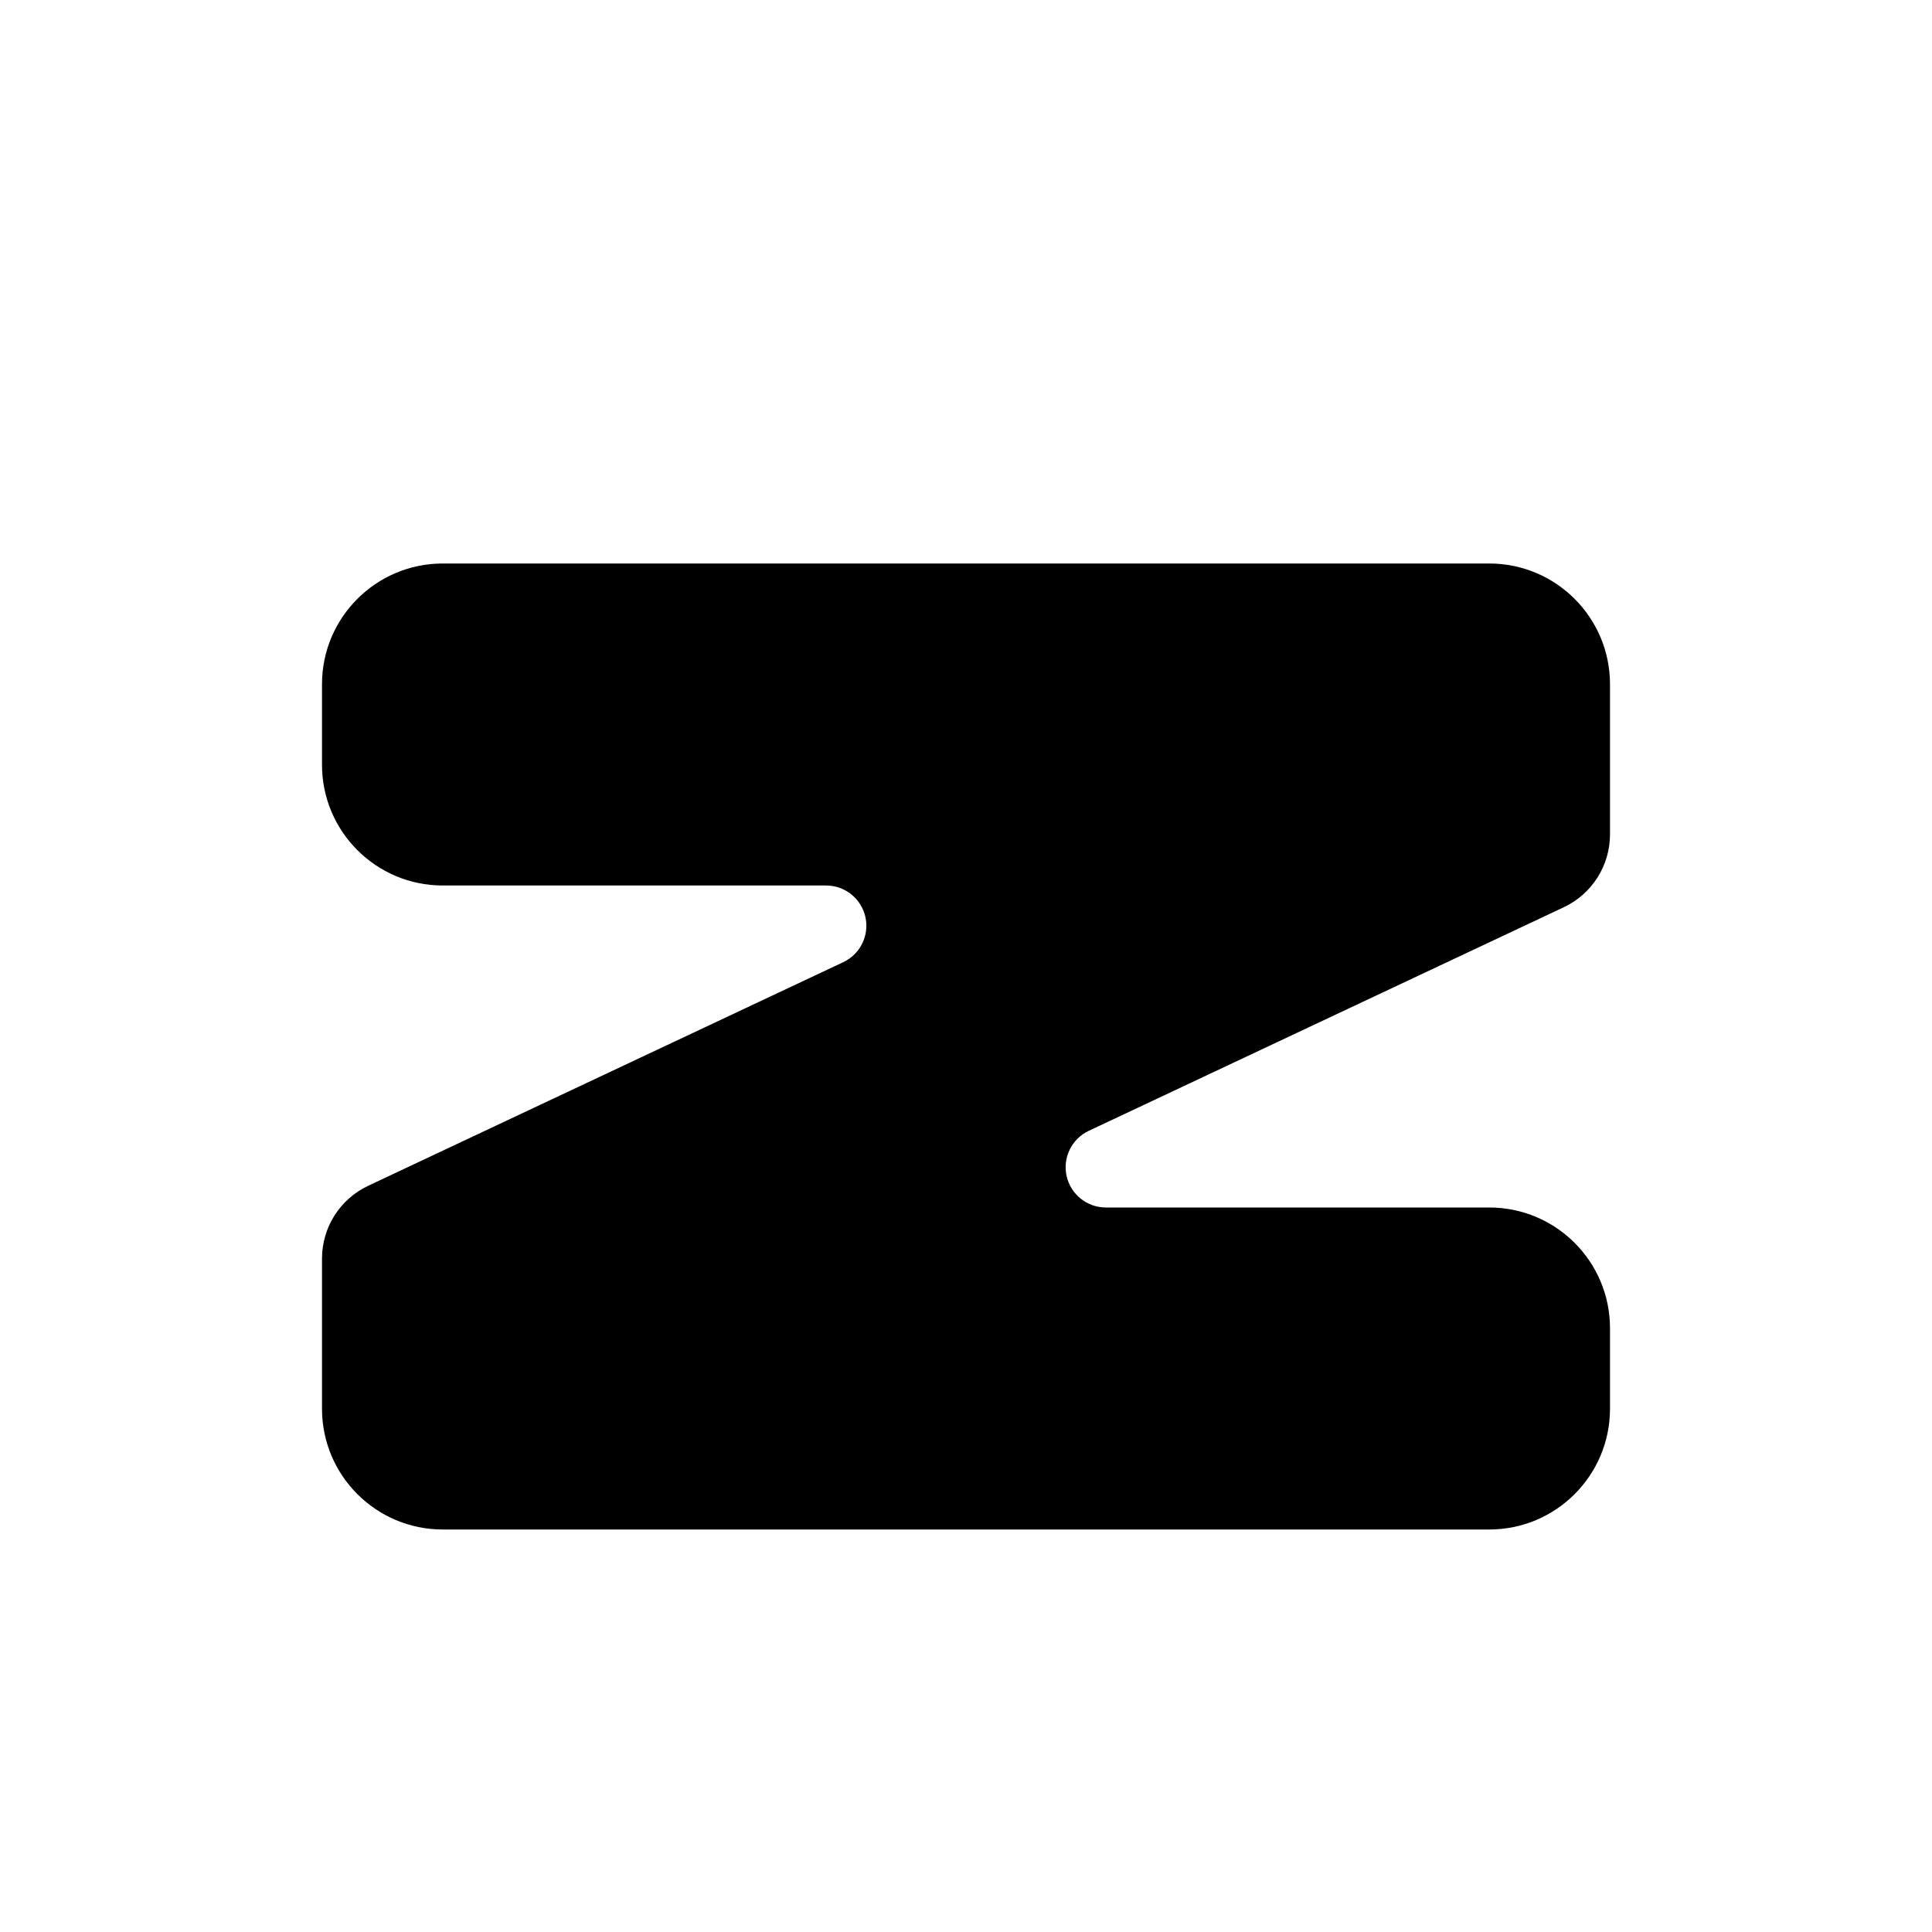
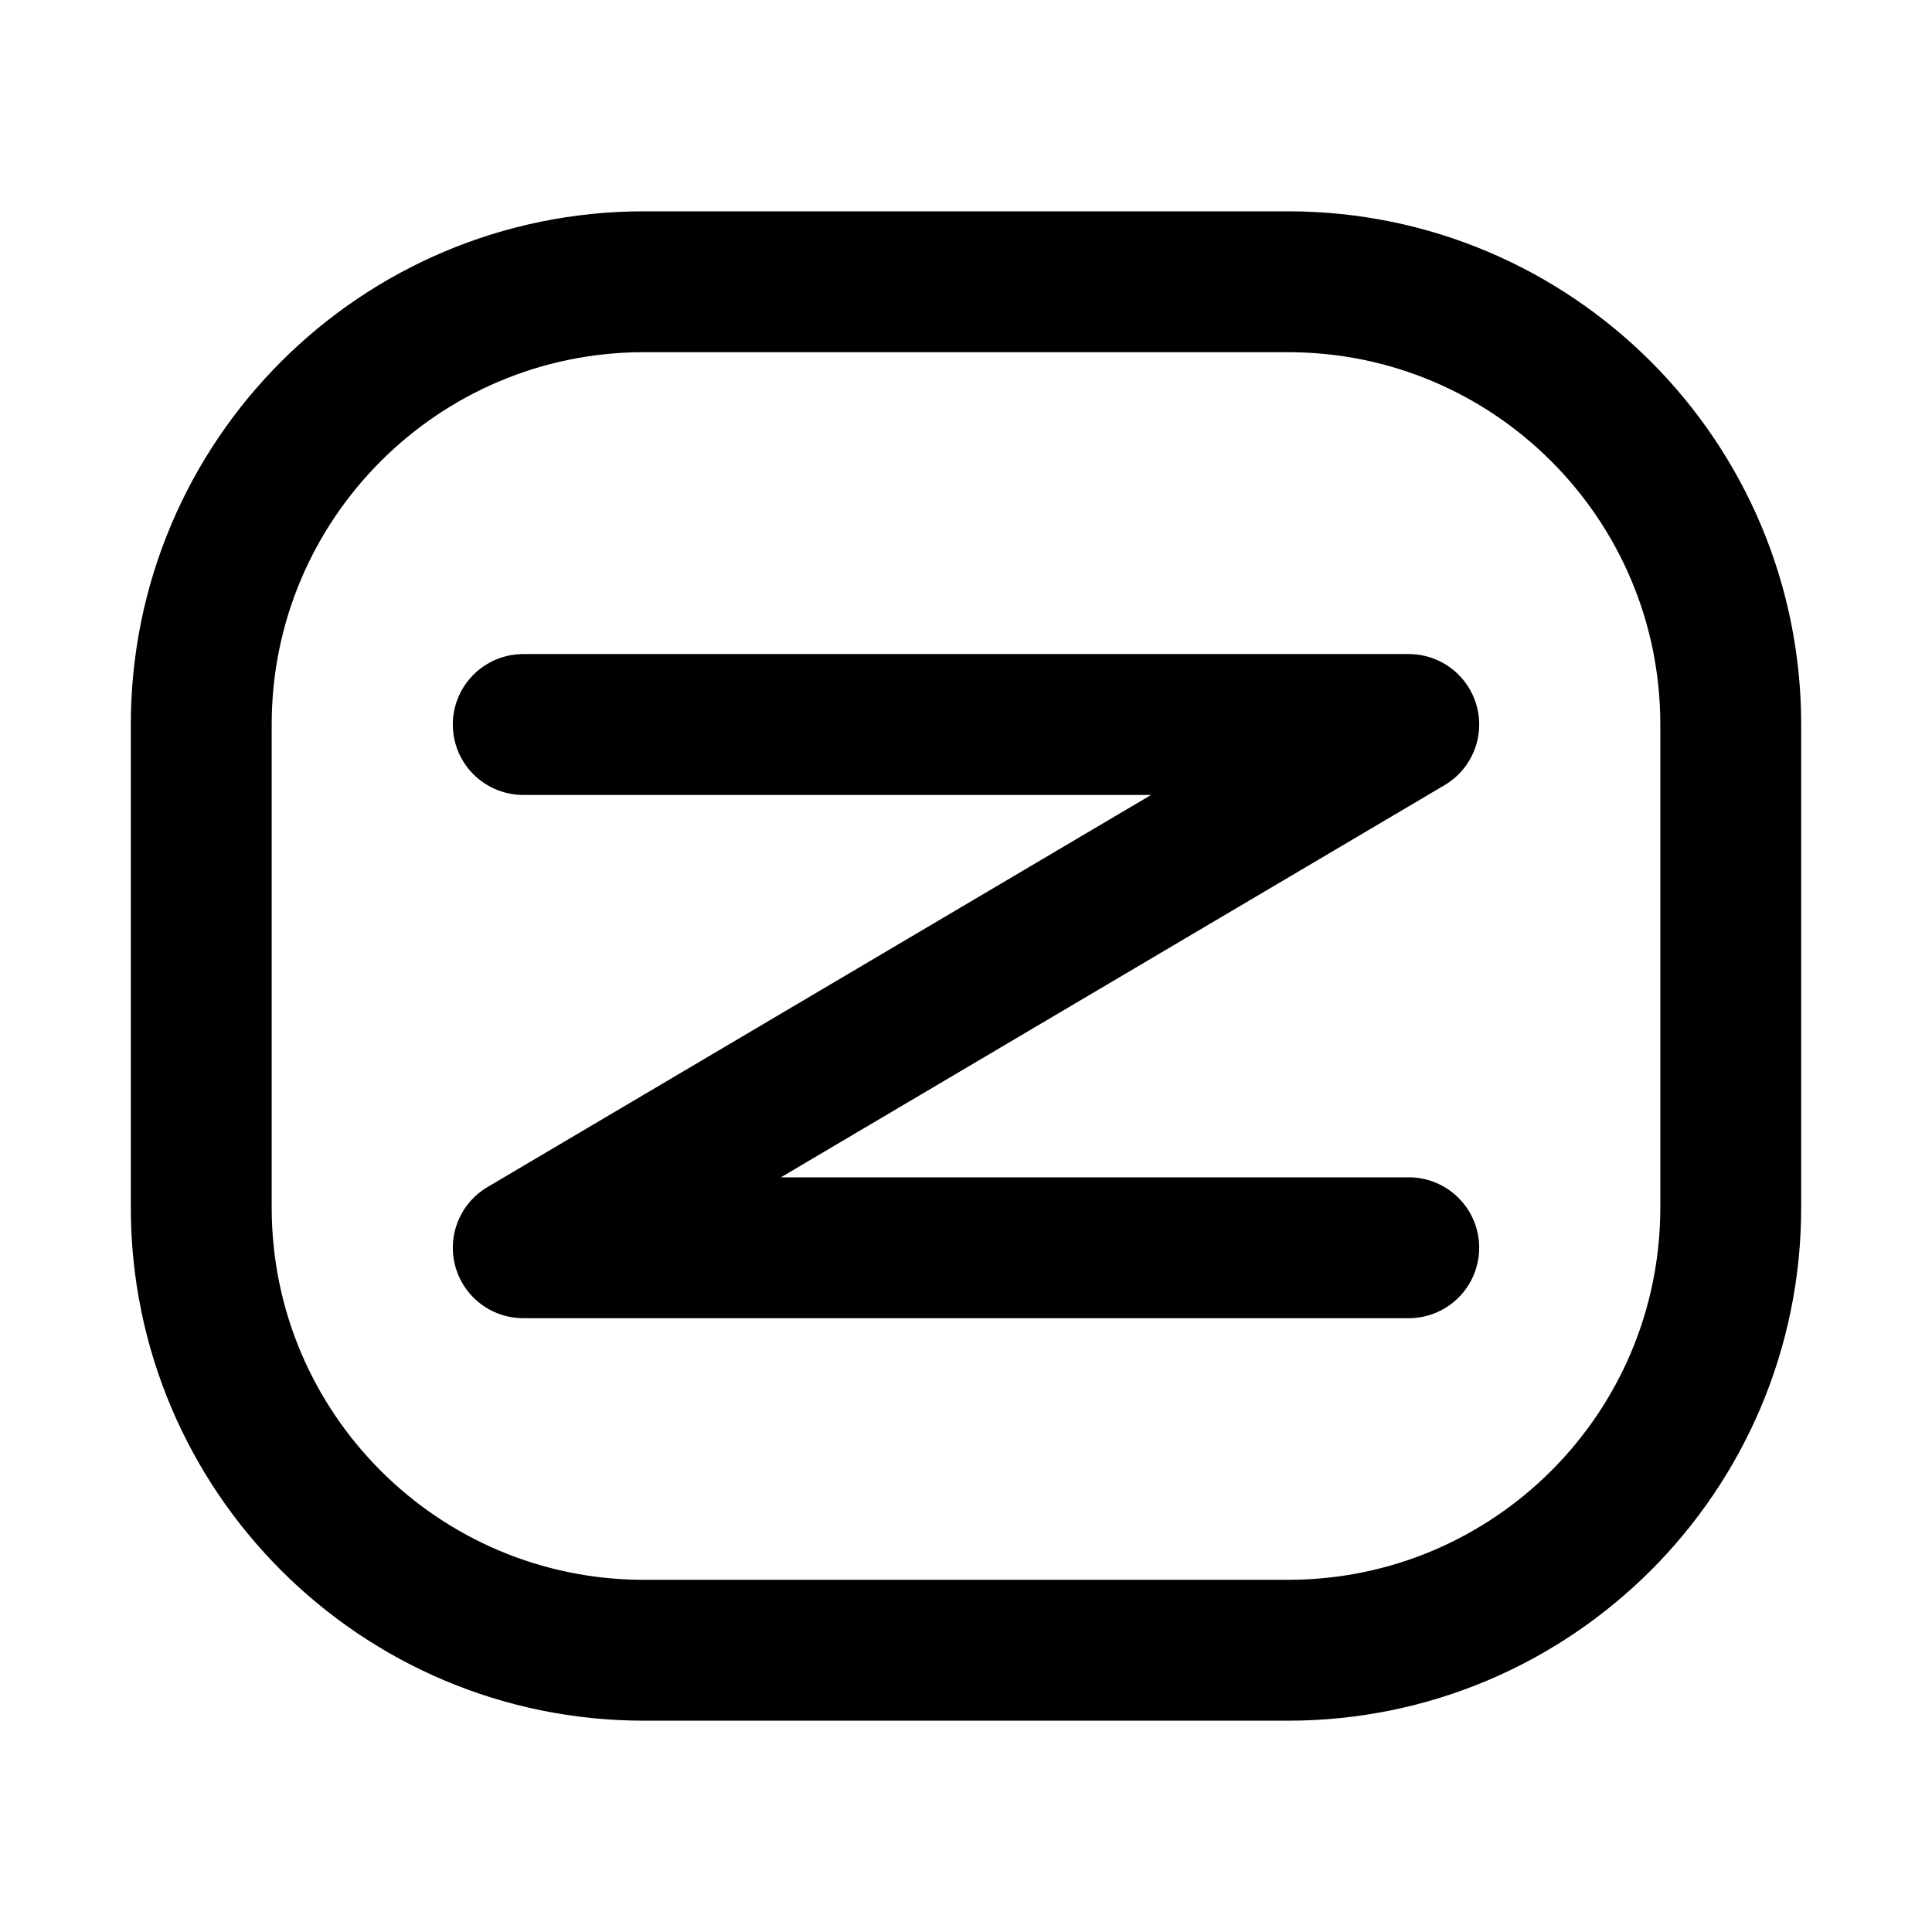
<svg xmlns="http://www.w3.org/2000/svg" viewBox="0 0 24 24" fill="none" stroke="currentColor" stroke-width="1.75" stroke-linecap="round" stroke-linejoin="round">
-   <path d="M4 8.5 A1.5 1.5 0 0 1 5.5 7 L18.5 7 A1.5 1.5 0 0 1 20 8.5 L20 10.365 A1 1 0 0 1 19.426 11.27 L13.524 14.048 A0.5 0.5 0 0 0 13.737 15 L18.5 15 A1.5 1.5 0 0 1 20 16.5 L20 17.5 A1.5 1.5 0 0 1 18.5 19 L5.5 19 A1.5 1.5 0 0 1 4 17.5 L4 15.635 A1 1 0 0 1 4.574 14.73 L10.476 11.952 A0.5 0.5 0 0 0 10.263 11 L5.5 11 A1.5 1.5 0 0 1 4 9.5 Z" fill="currentColor" fill-rule="evenodd" stroke="none" />
+   <path d="M2.5 9 A5.5 5.5 0 0 1 8 3.5 L16 3.5 A5.5 5.5 0 0 1 21.5 9 L21.5 15 A5.5 5.5 0 0 1 16 20.5 L8 20.5 A5.5 5.5 0 0 1 2.5 15 Z" />
+   <path d="M6.5 9 L17.5 9 L6.5 15.5 L17.5 15.5" />
</svg>
